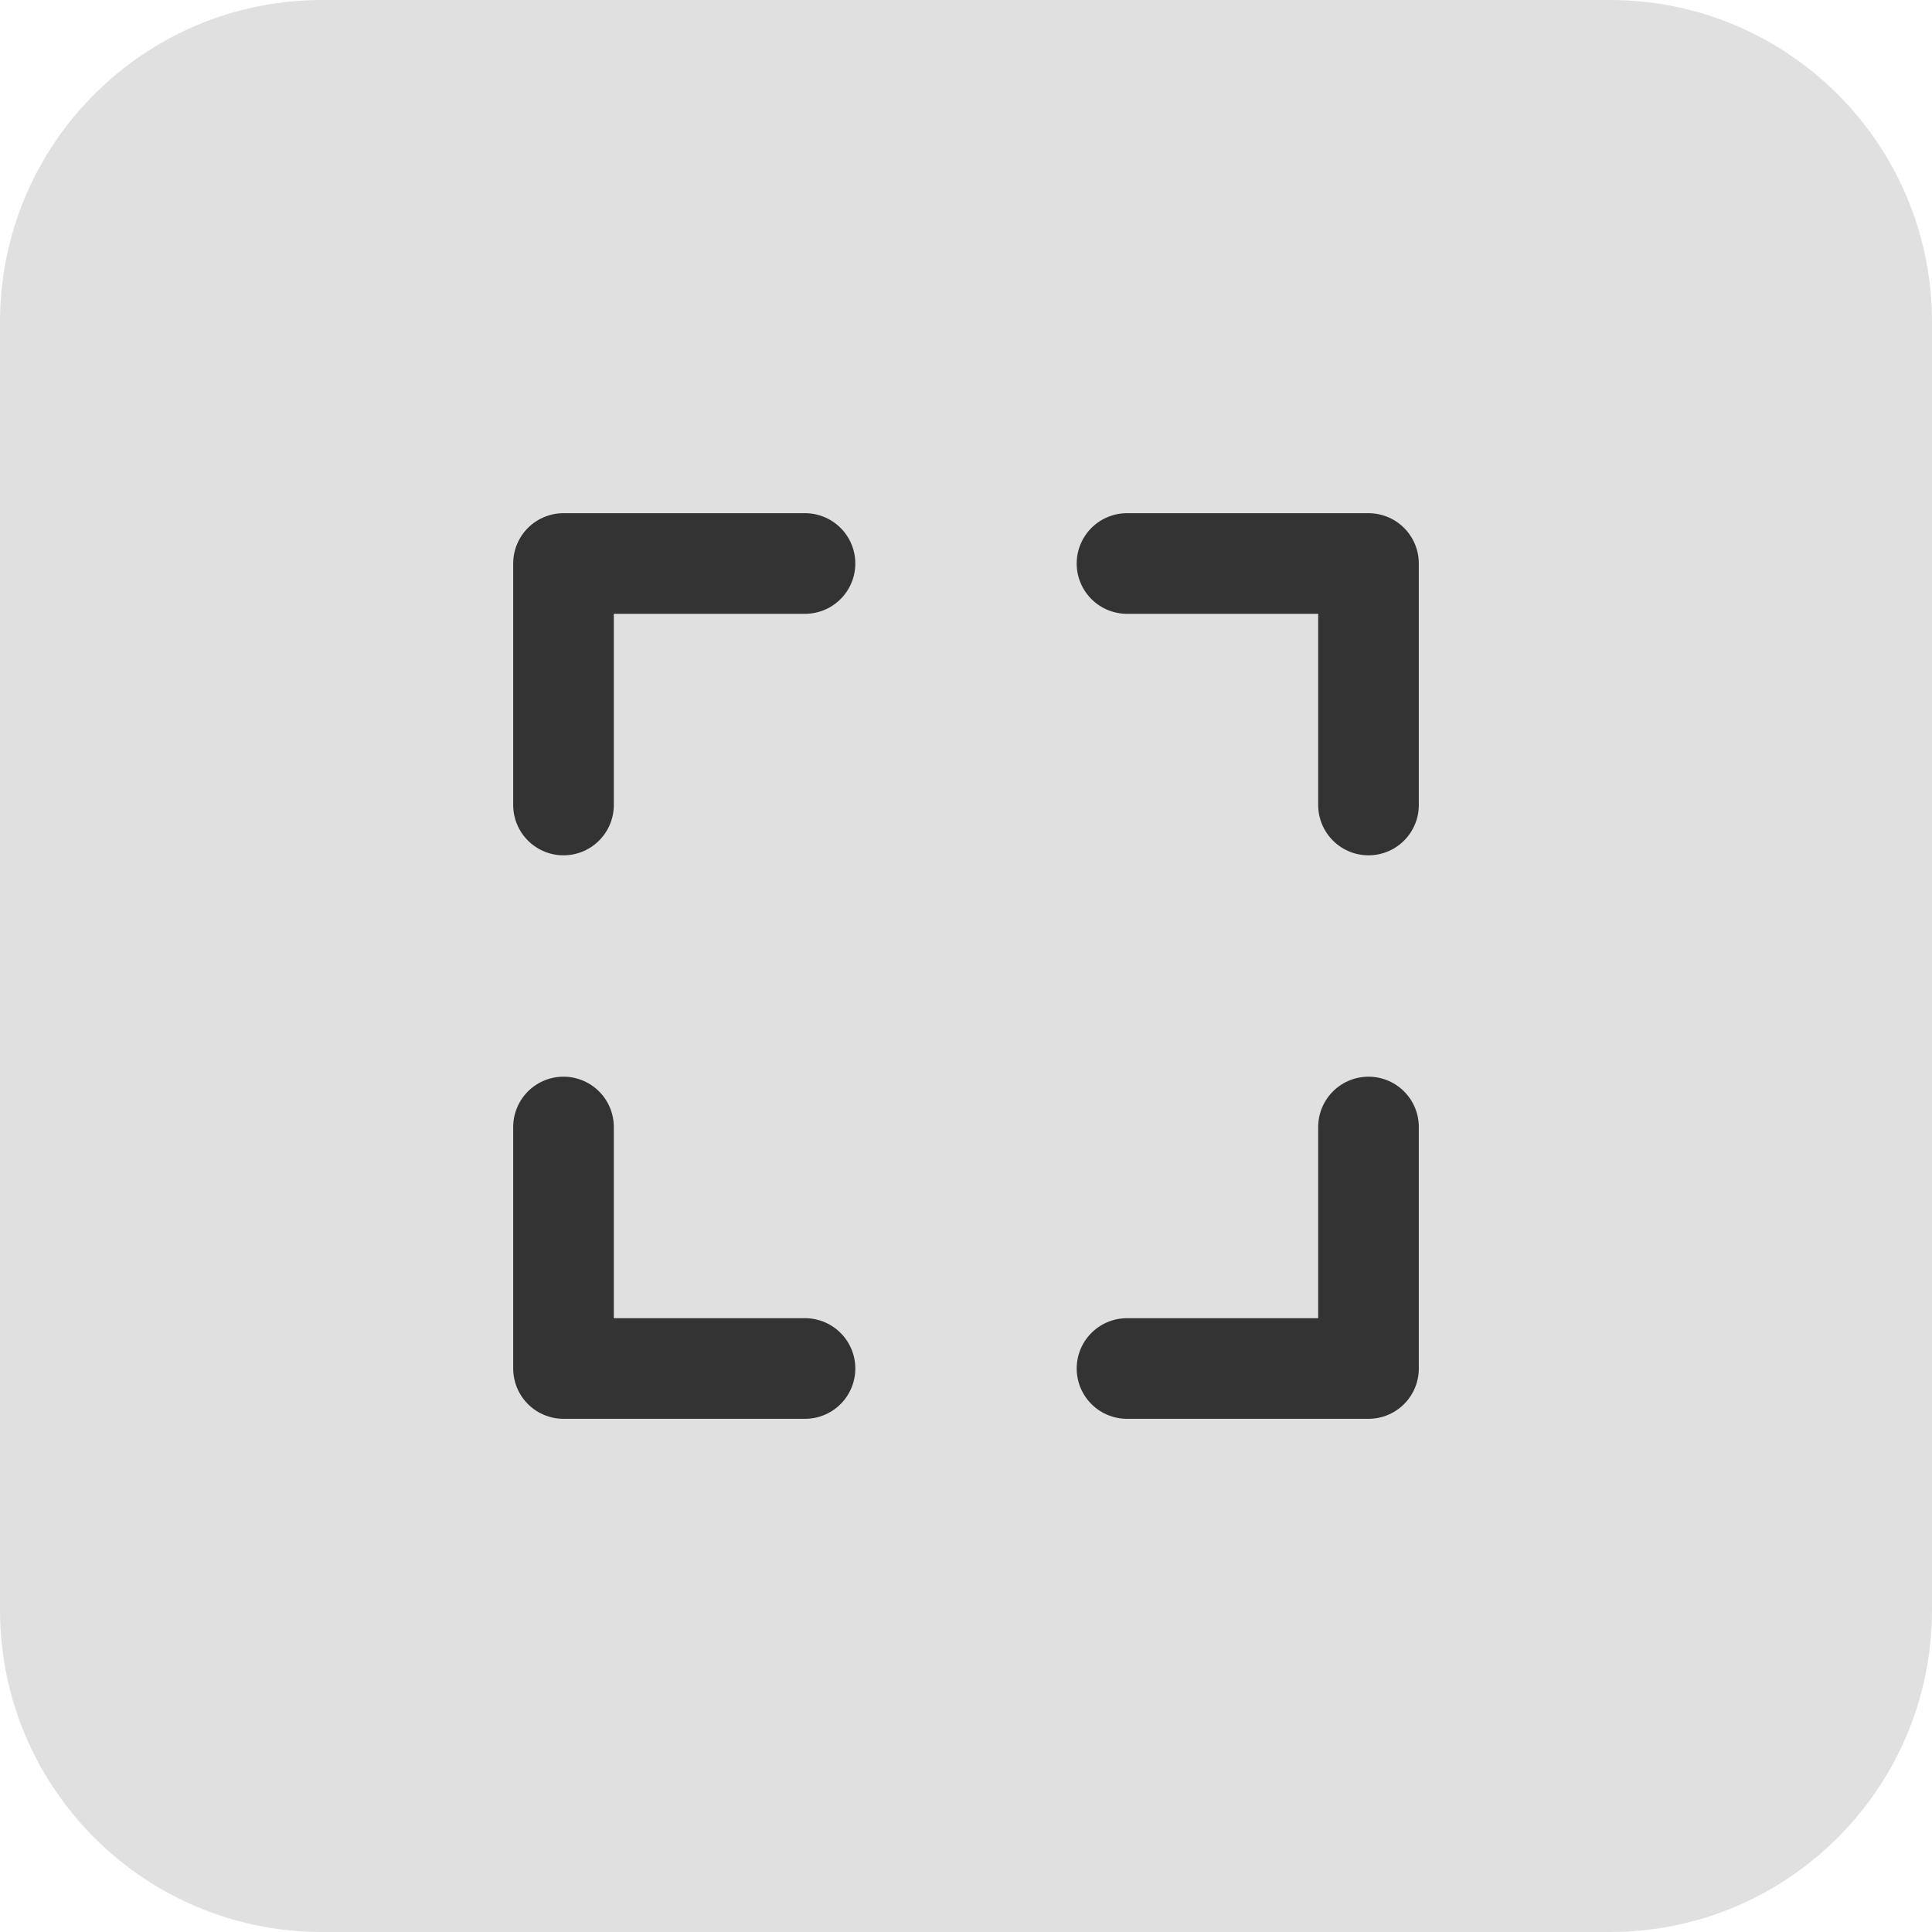
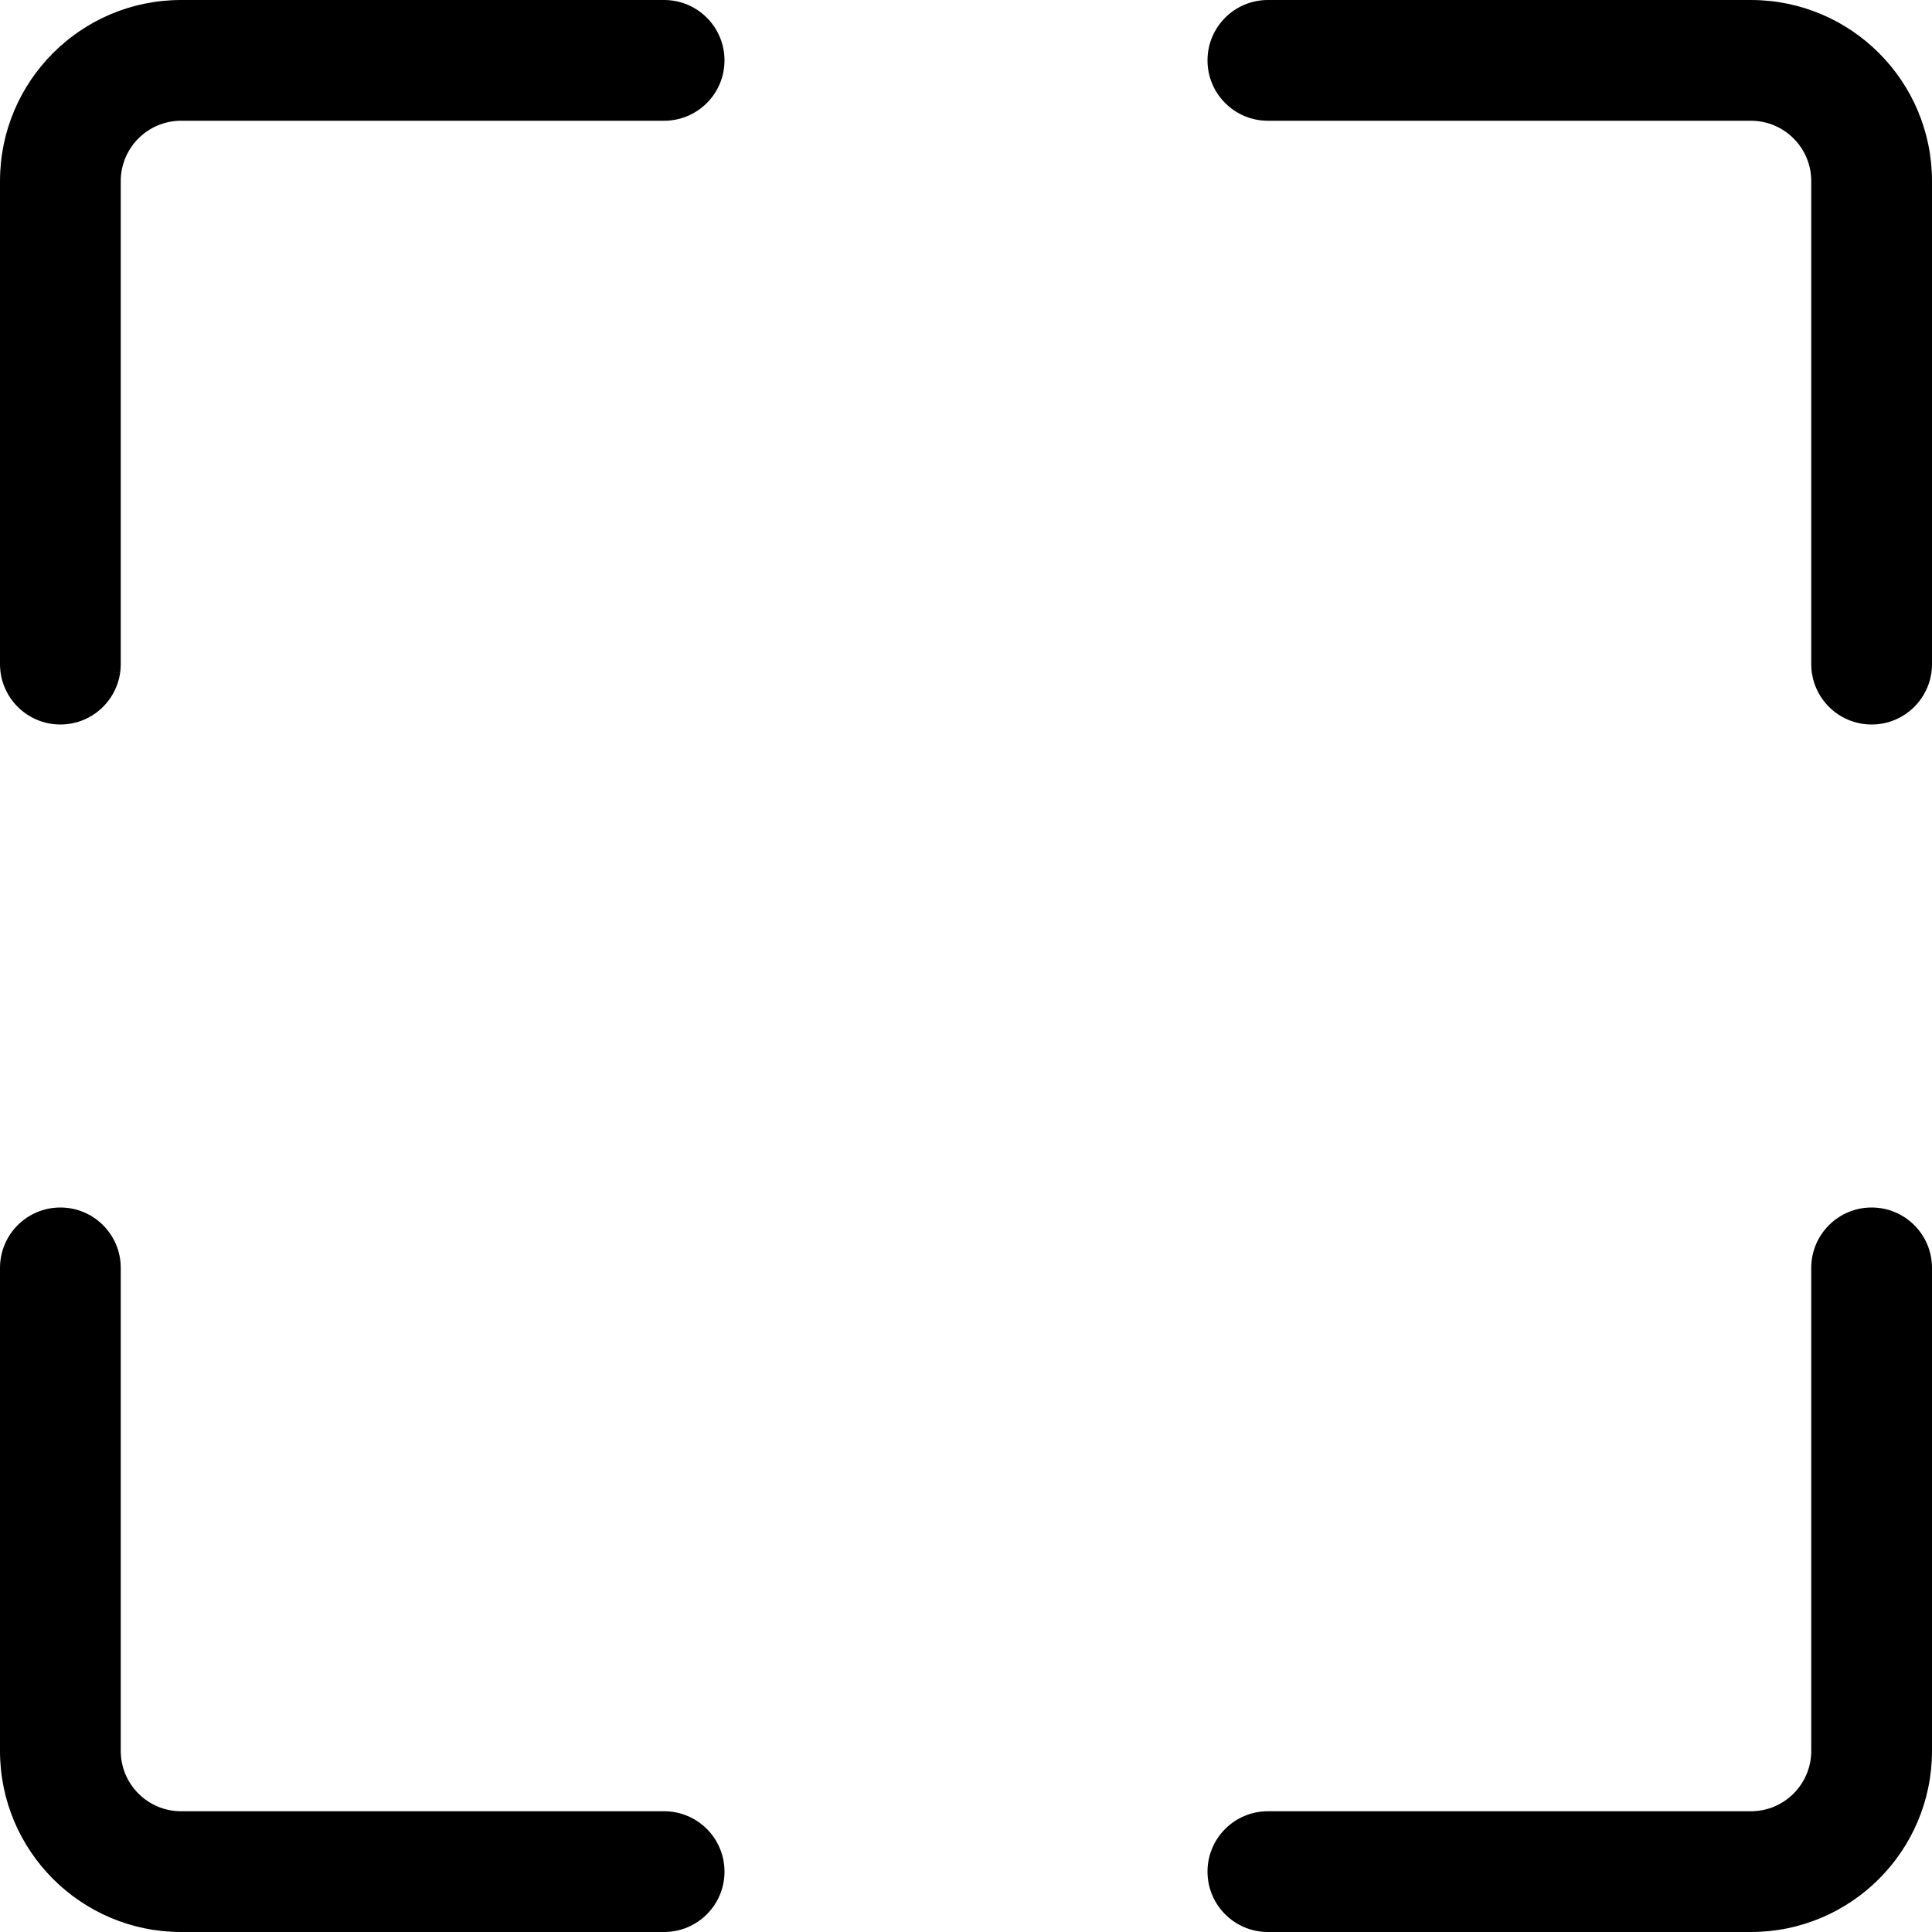
- <svg xmlns="http://www.w3.org/2000/svg" viewBox="0 0 48 48">
-   <rect x="0" y="0" width="48" height="48" rx="8" fill="#e0e0e0" />
-   <path d="M 14 20 L 14 14 L 20 14 M 28 14 L 34 14 L 34 20" stroke="#333333" stroke-width="2.5" stroke-linecap="round" stroke-linejoin="round" fill="none" />
-   <path d="M 14 28 L 14 34 L 20 34 M 28 34 L 34 34 L 34 28" stroke="#333333" stroke-width="2.5" stroke-linecap="round" stroke-linejoin="round" fill="none" />
+ <svg xmlns="http://www.w3.org/2000/svg" width="16" height="16" fill="currentColor" class="bi bi-fullscreen" viewBox="0 0 16 16">
+   <path d="M1.5 1a.5.5 0 0 0-.5.5v4a.5.5 0 0 1-1 0v-4A1.5 1.5 0 0 1 1.5 0h4a.5.5 0 0 1 0 1zM10 .5a.5.5 0 0 1 .5-.5h4A1.5 1.5 0 0 1 16 1.5v4a.5.5 0 0 1-1 0v-4a.5.5 0 0 0-.5-.5h-4a.5.5 0 0 1-.5-.5M.5 10a.5.5 0 0 1 .5.5v4a.5.5 0 0 0 .5.5h4a.5.5 0 0 1 0 1h-4A1.5 1.5 0 0 1 0 14.5v-4a.5.5 0 0 1 .5-.5m15 0a.5.5 0 0 1 .5.5v4a1.5 1.5 0 0 1-1.5 1.5h-4a.5.5 0 0 1 0-1h4a.5.5 0 0 0 .5-.5v-4a.5.5 0 0 1 .5-.5" />
</svg>
